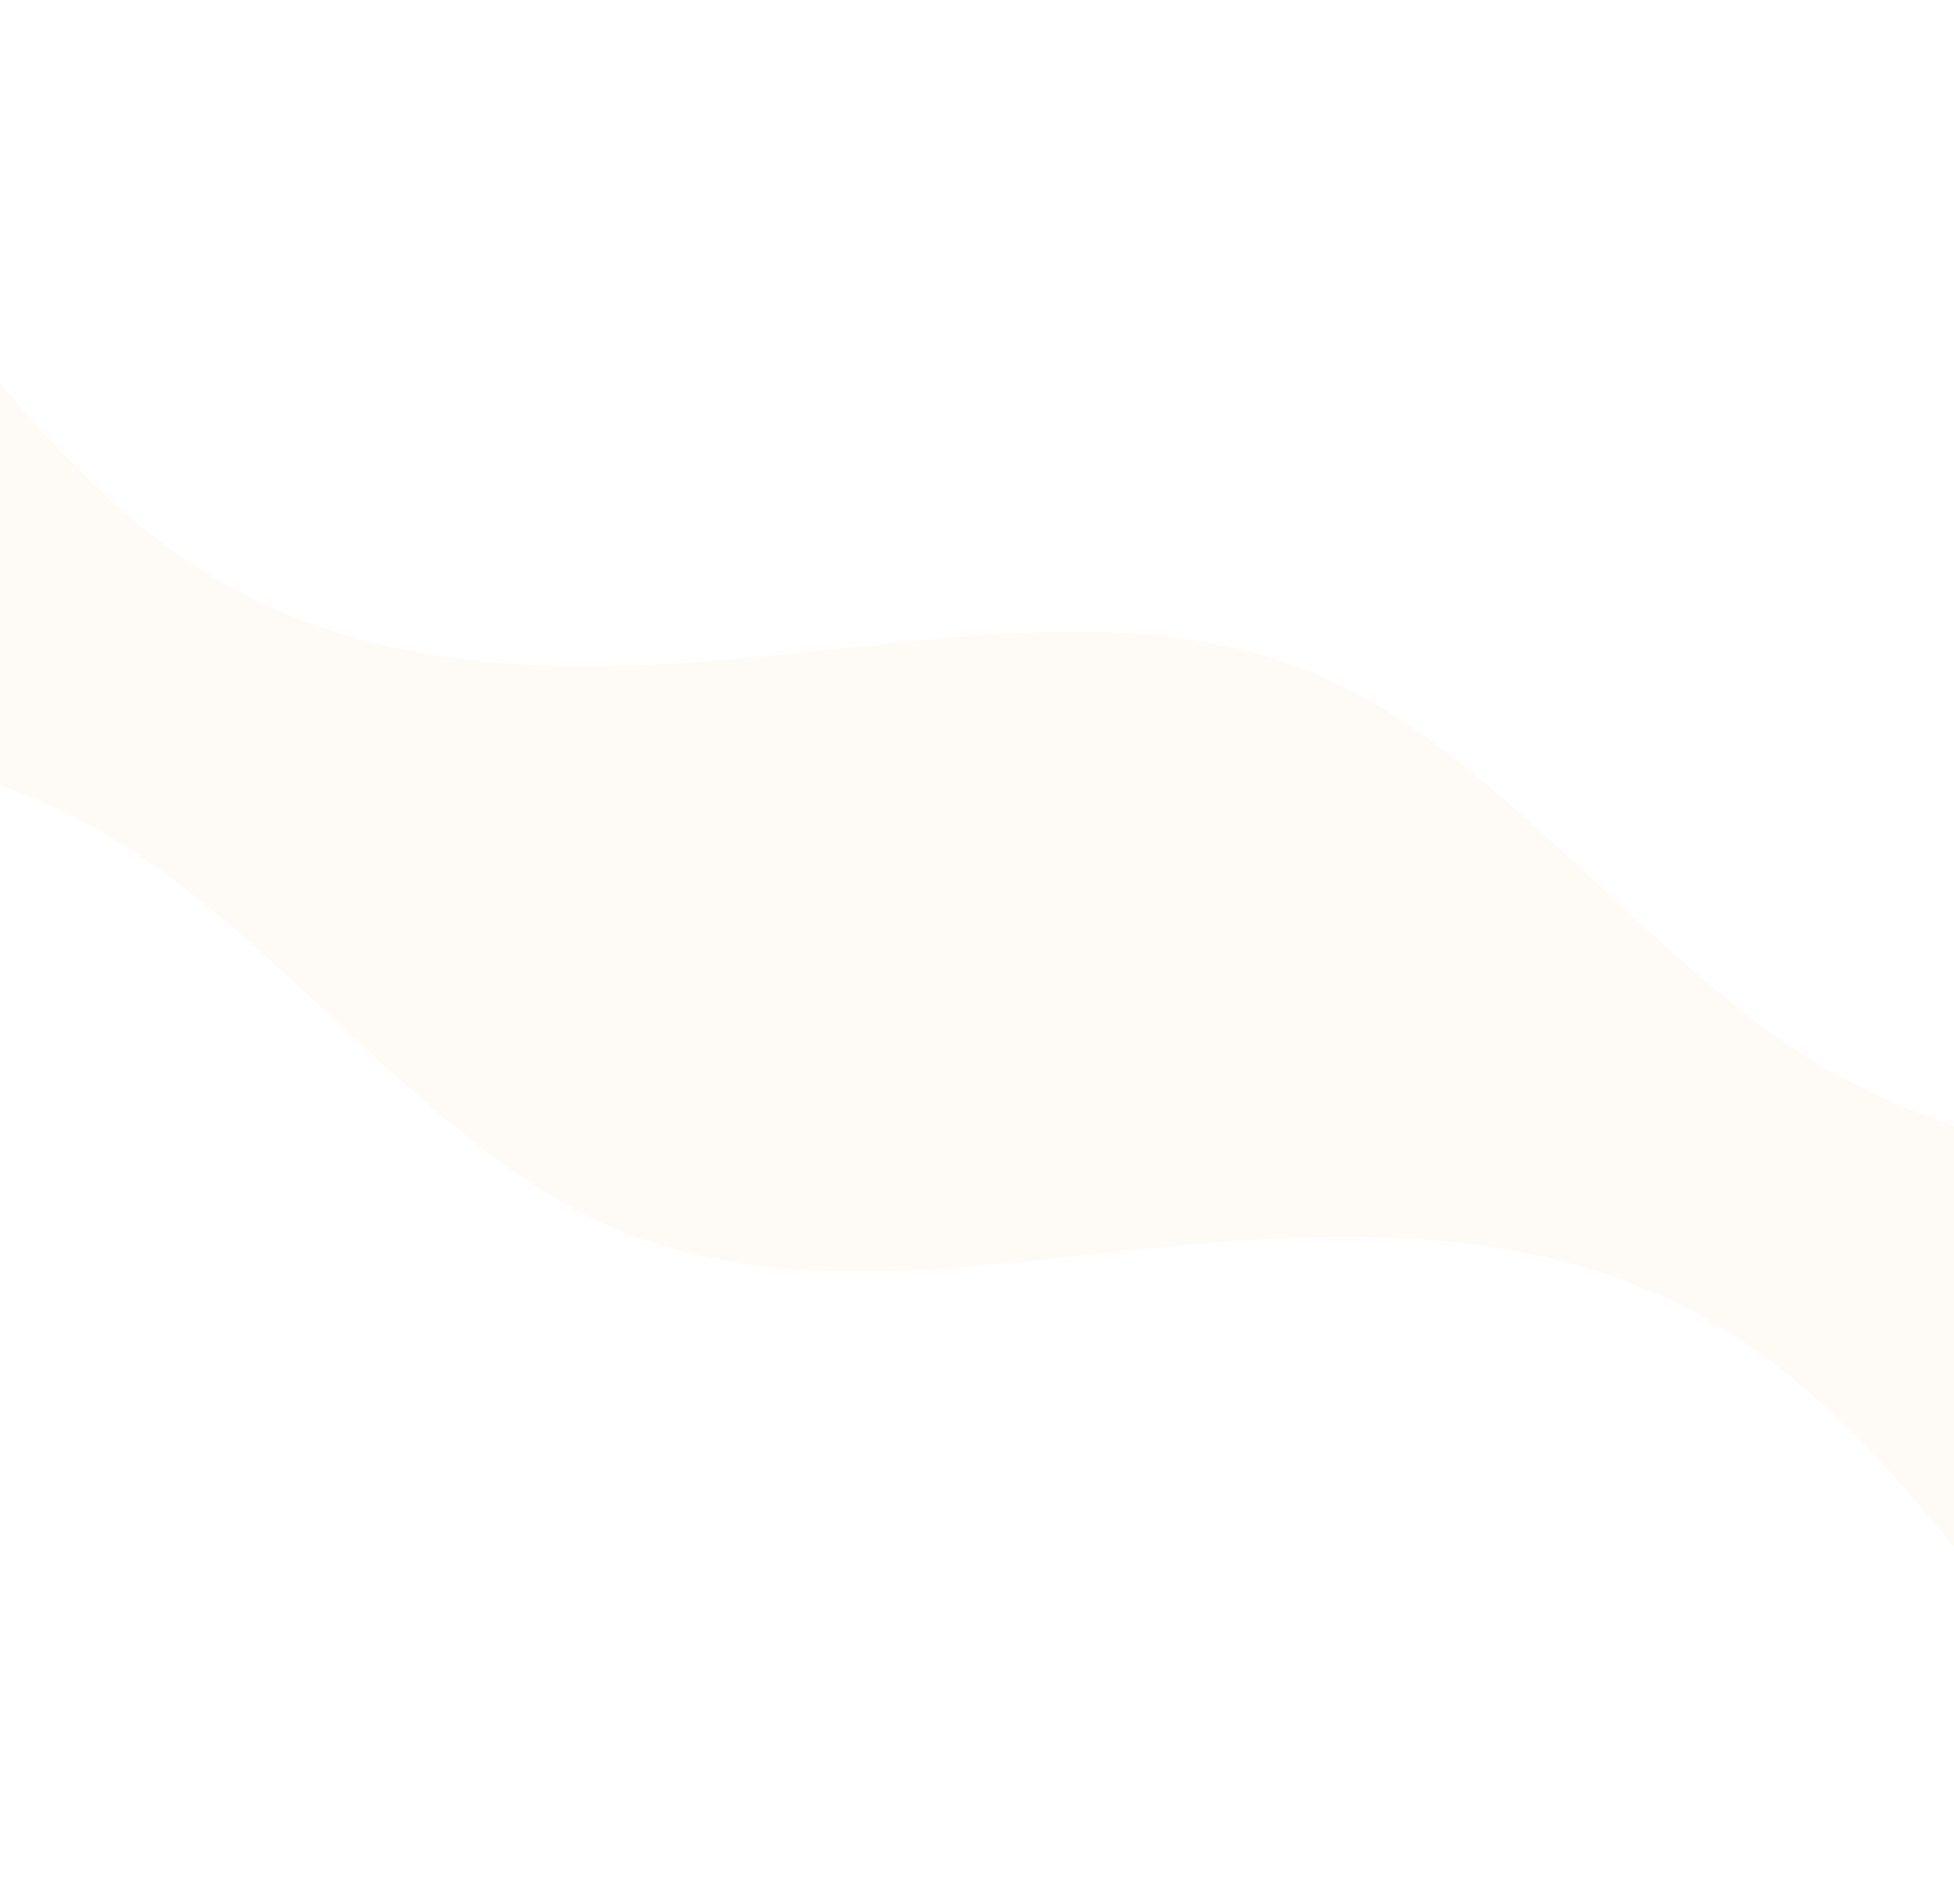
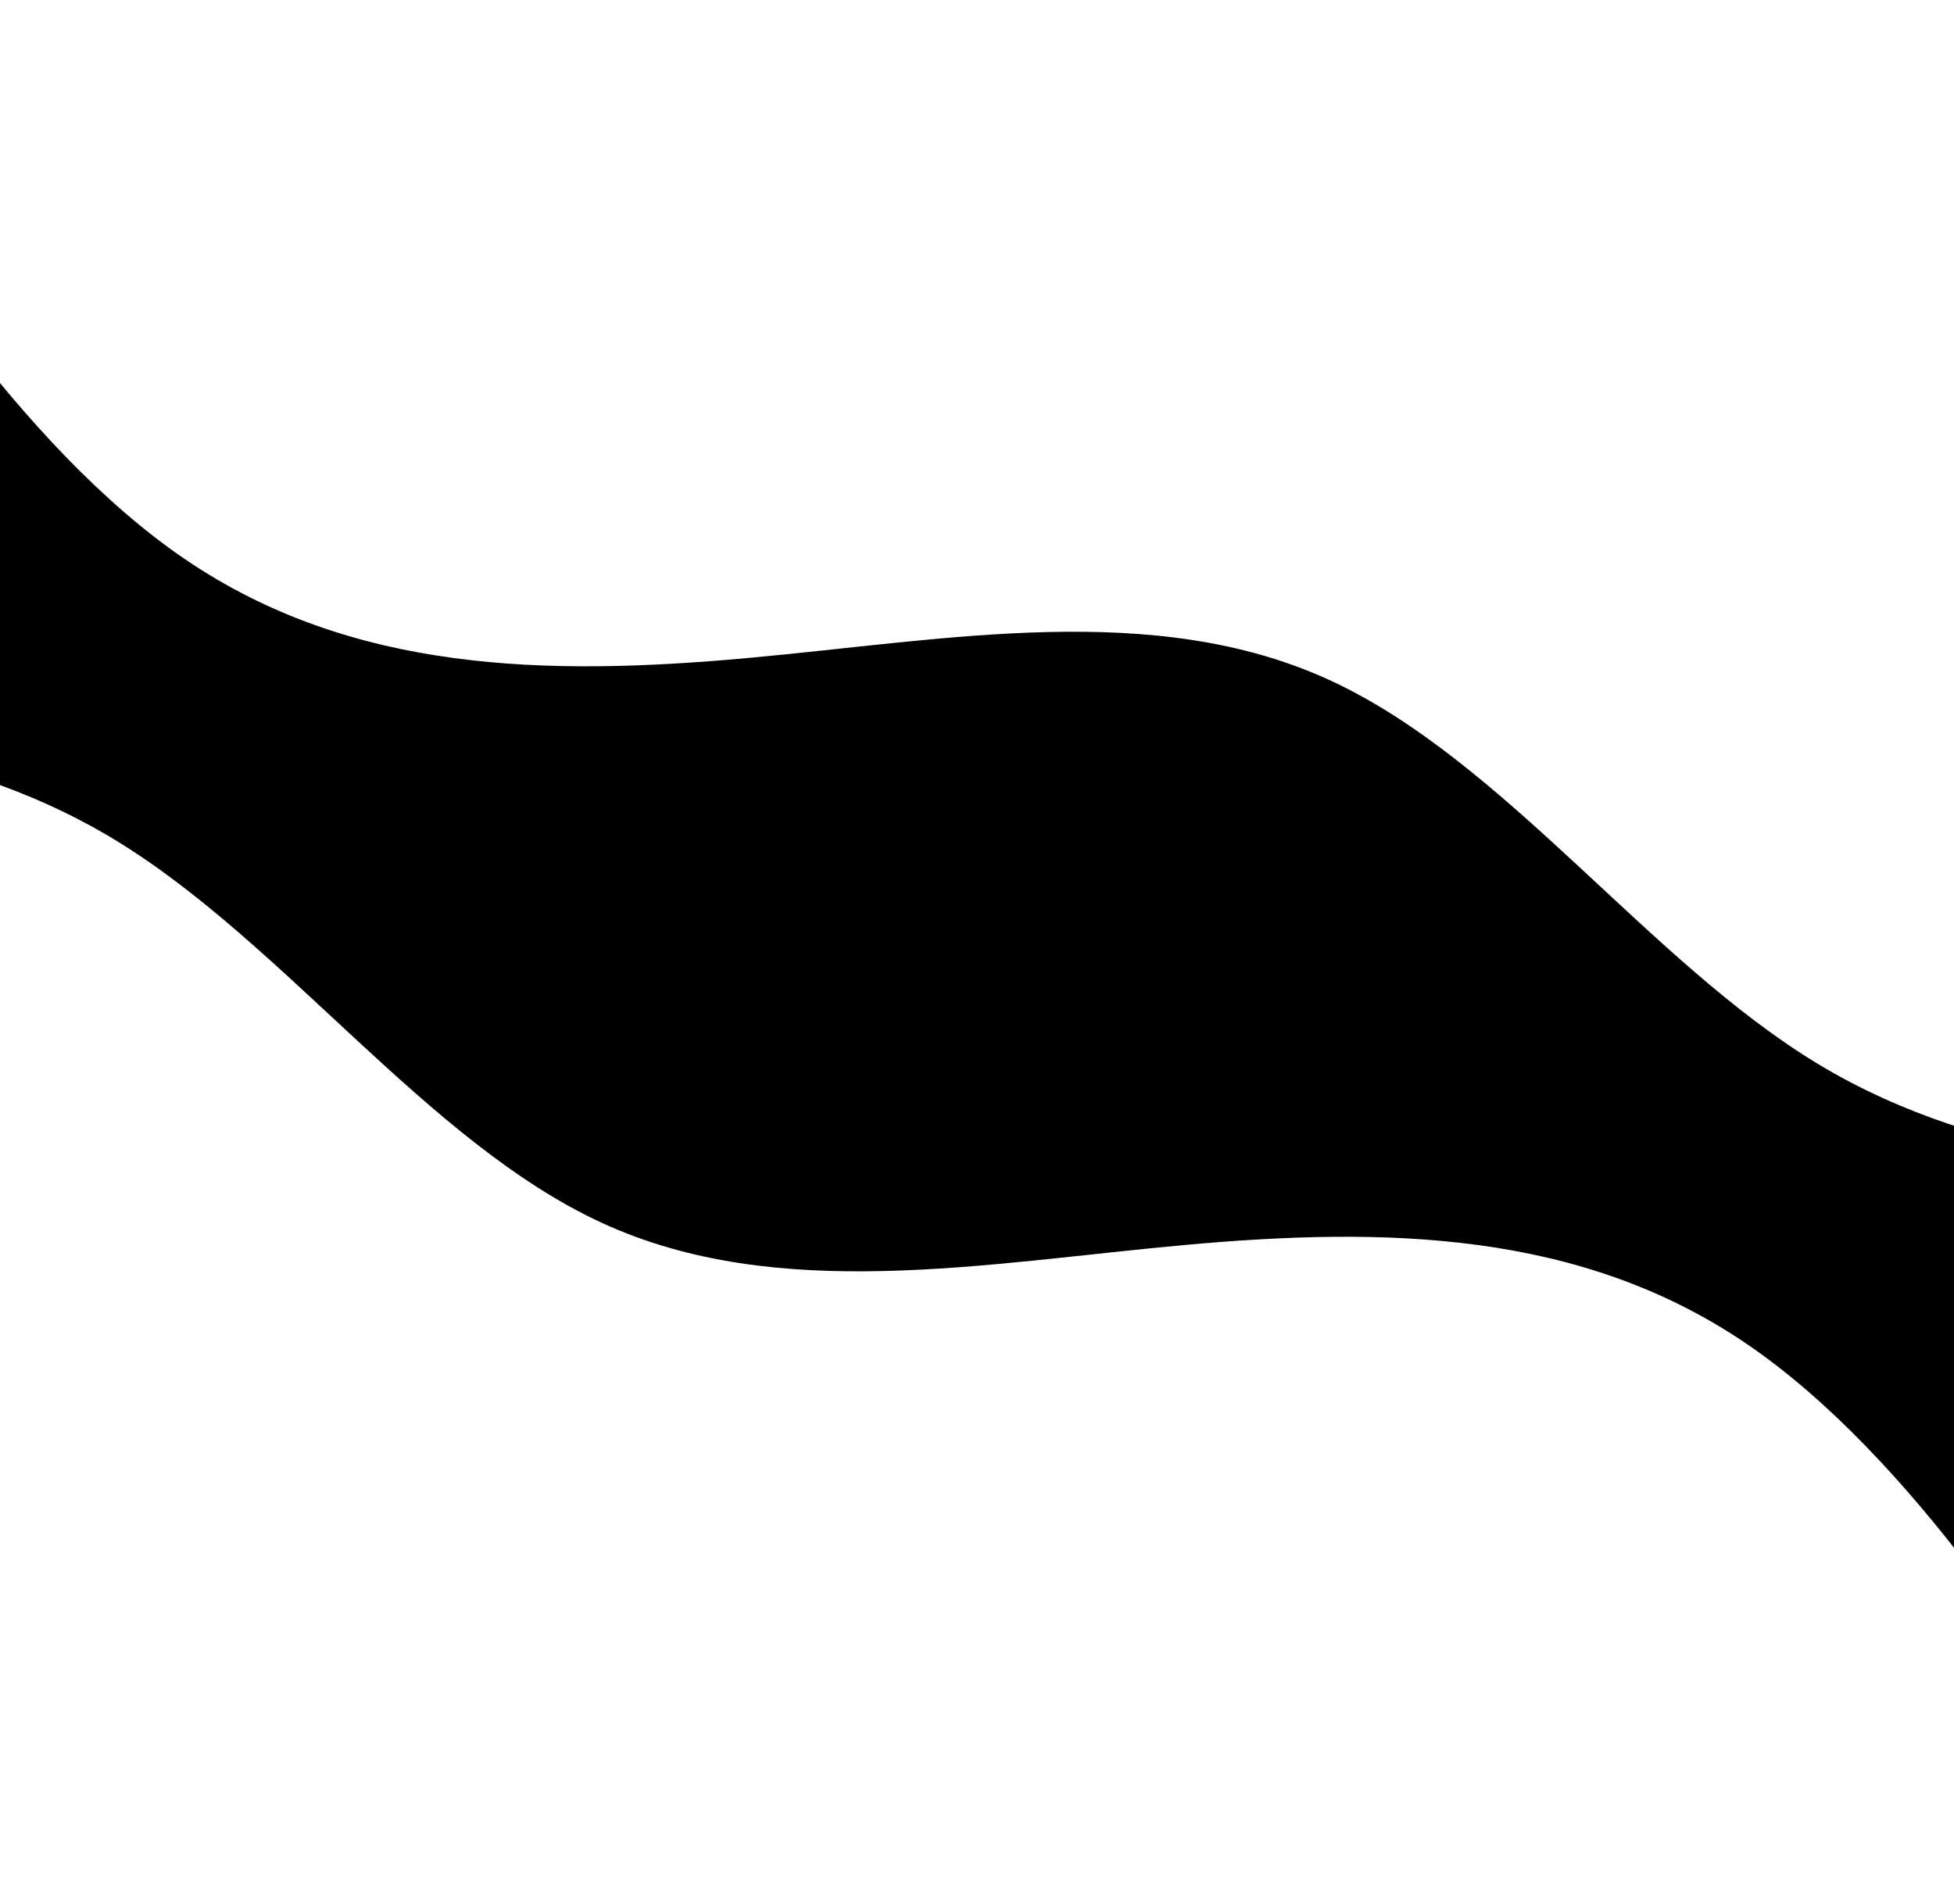
- <svg xmlns="http://www.w3.org/2000/svg" width="1440" height="1403" viewBox="0 0 1440 1403" fill="none">
-   <path fill-rule="evenodd" clip-rule="evenodd" d="M-190.015 0L-139.091 82.163C-88.167 164.325 13.681 328.65 136.45 412.168C259.218 495.686 402.907 498.396 550.779 484.944C698.652 471.493 850.709 441.88 979.753 501.156C1108.8 560.431 1214.83 708.595 1339.69 784.032C1464.55 859.468 1608.24 862.179 1680.08 863.534L1751.93 864.889L1714.27 1010.34L1646.61 992.826C1578.95 975.309 1443.63 940.276 1308.31 905.243C1172.99 870.21 1037.67 835.177 902.348 800.144C767.028 765.11 631.707 730.077 496.387 695.044C361.066 660.011 225.746 624.978 90.425 589.945C-44.896 554.912 -180.216 519.879 -247.876 502.362L-315.537 484.845L-190.015 0Z" fill="#FEFBF6" />
-   <path fill-rule="evenodd" clip-rule="evenodd" d="M1613.58 1402.46L1562.65 1320.3C1511.73 1238.13 1409.88 1073.81 1287.11 990.29C1164.35 906.772 1020.66 904.062 872.784 917.514C724.911 930.965 572.854 960.578 443.81 901.303C314.765 842.027 208.733 693.864 83.873 618.427C-40.988 542.99 -184.677 540.28 -256.521 538.925L-328.365 537.57L-290.709 392.116L-223.048 409.633C-155.388 427.149 -20.068 462.182 115.253 497.215C250.574 532.248 385.894 567.282 521.215 602.315C656.535 637.348 791.856 672.381 927.176 707.414C1062.5 742.447 1197.82 777.48 1333.14 812.513C1468.46 847.547 1603.78 882.58 1671.44 900.096L1739.1 917.613L1613.58 1402.46Z" fill="#FEFBF6" />
+ <svg xmlns="http://www.w3.org/2000/svg" width="1440" height="1403" viewBox="0 0 1440 1403">
+   <path fill-rule="evenodd" clip-rule="evenodd" d="M-190.015 0L-139.091 82.163C-88.167 164.325 13.681 328.65 136.45 412.168C259.218 495.686 402.907 498.396 550.779 484.944C698.652 471.493 850.709 441.88 979.753 501.156C1108.8 560.431 1214.83 708.595 1339.69 784.032C1464.55 859.468 1608.24 862.179 1680.08 863.534L1751.93 864.889L1714.27 1010.34L1646.61 992.826C1578.95 975.309 1443.63 940.276 1308.31 905.243C1172.99 870.21 1037.67 835.177 902.348 800.144C767.028 765.11 631.707 730.077 496.387 695.044C361.066 660.011 225.746 624.978 90.425 589.945C-44.896 554.912 -180.216 519.879 -247.876 502.362L-315.537 484.845L-190.015 0Z" fill="currentColor" />
+   <path fill-rule="evenodd" clip-rule="evenodd" d="M1613.58 1402.46L1562.65 1320.3C1511.73 1238.13 1409.88 1073.81 1287.11 990.29C1164.35 906.772 1020.66 904.062 872.784 917.514C724.911 930.965 572.854 960.578 443.81 901.303C314.765 842.027 208.733 693.864 83.873 618.427C-40.988 542.99 -184.677 540.28 -256.521 538.925L-328.365 537.57L-290.709 392.116L-223.048 409.633C-155.388 427.149 -20.068 462.182 115.253 497.215C250.574 532.248 385.894 567.282 521.215 602.315C656.535 637.348 791.856 672.381 927.176 707.414C1062.5 742.447 1197.82 777.48 1333.14 812.513C1468.46 847.547 1603.78 882.58 1671.44 900.096L1739.1 917.613L1613.58 1402.46Z" fill="currentColor" />
</svg>
